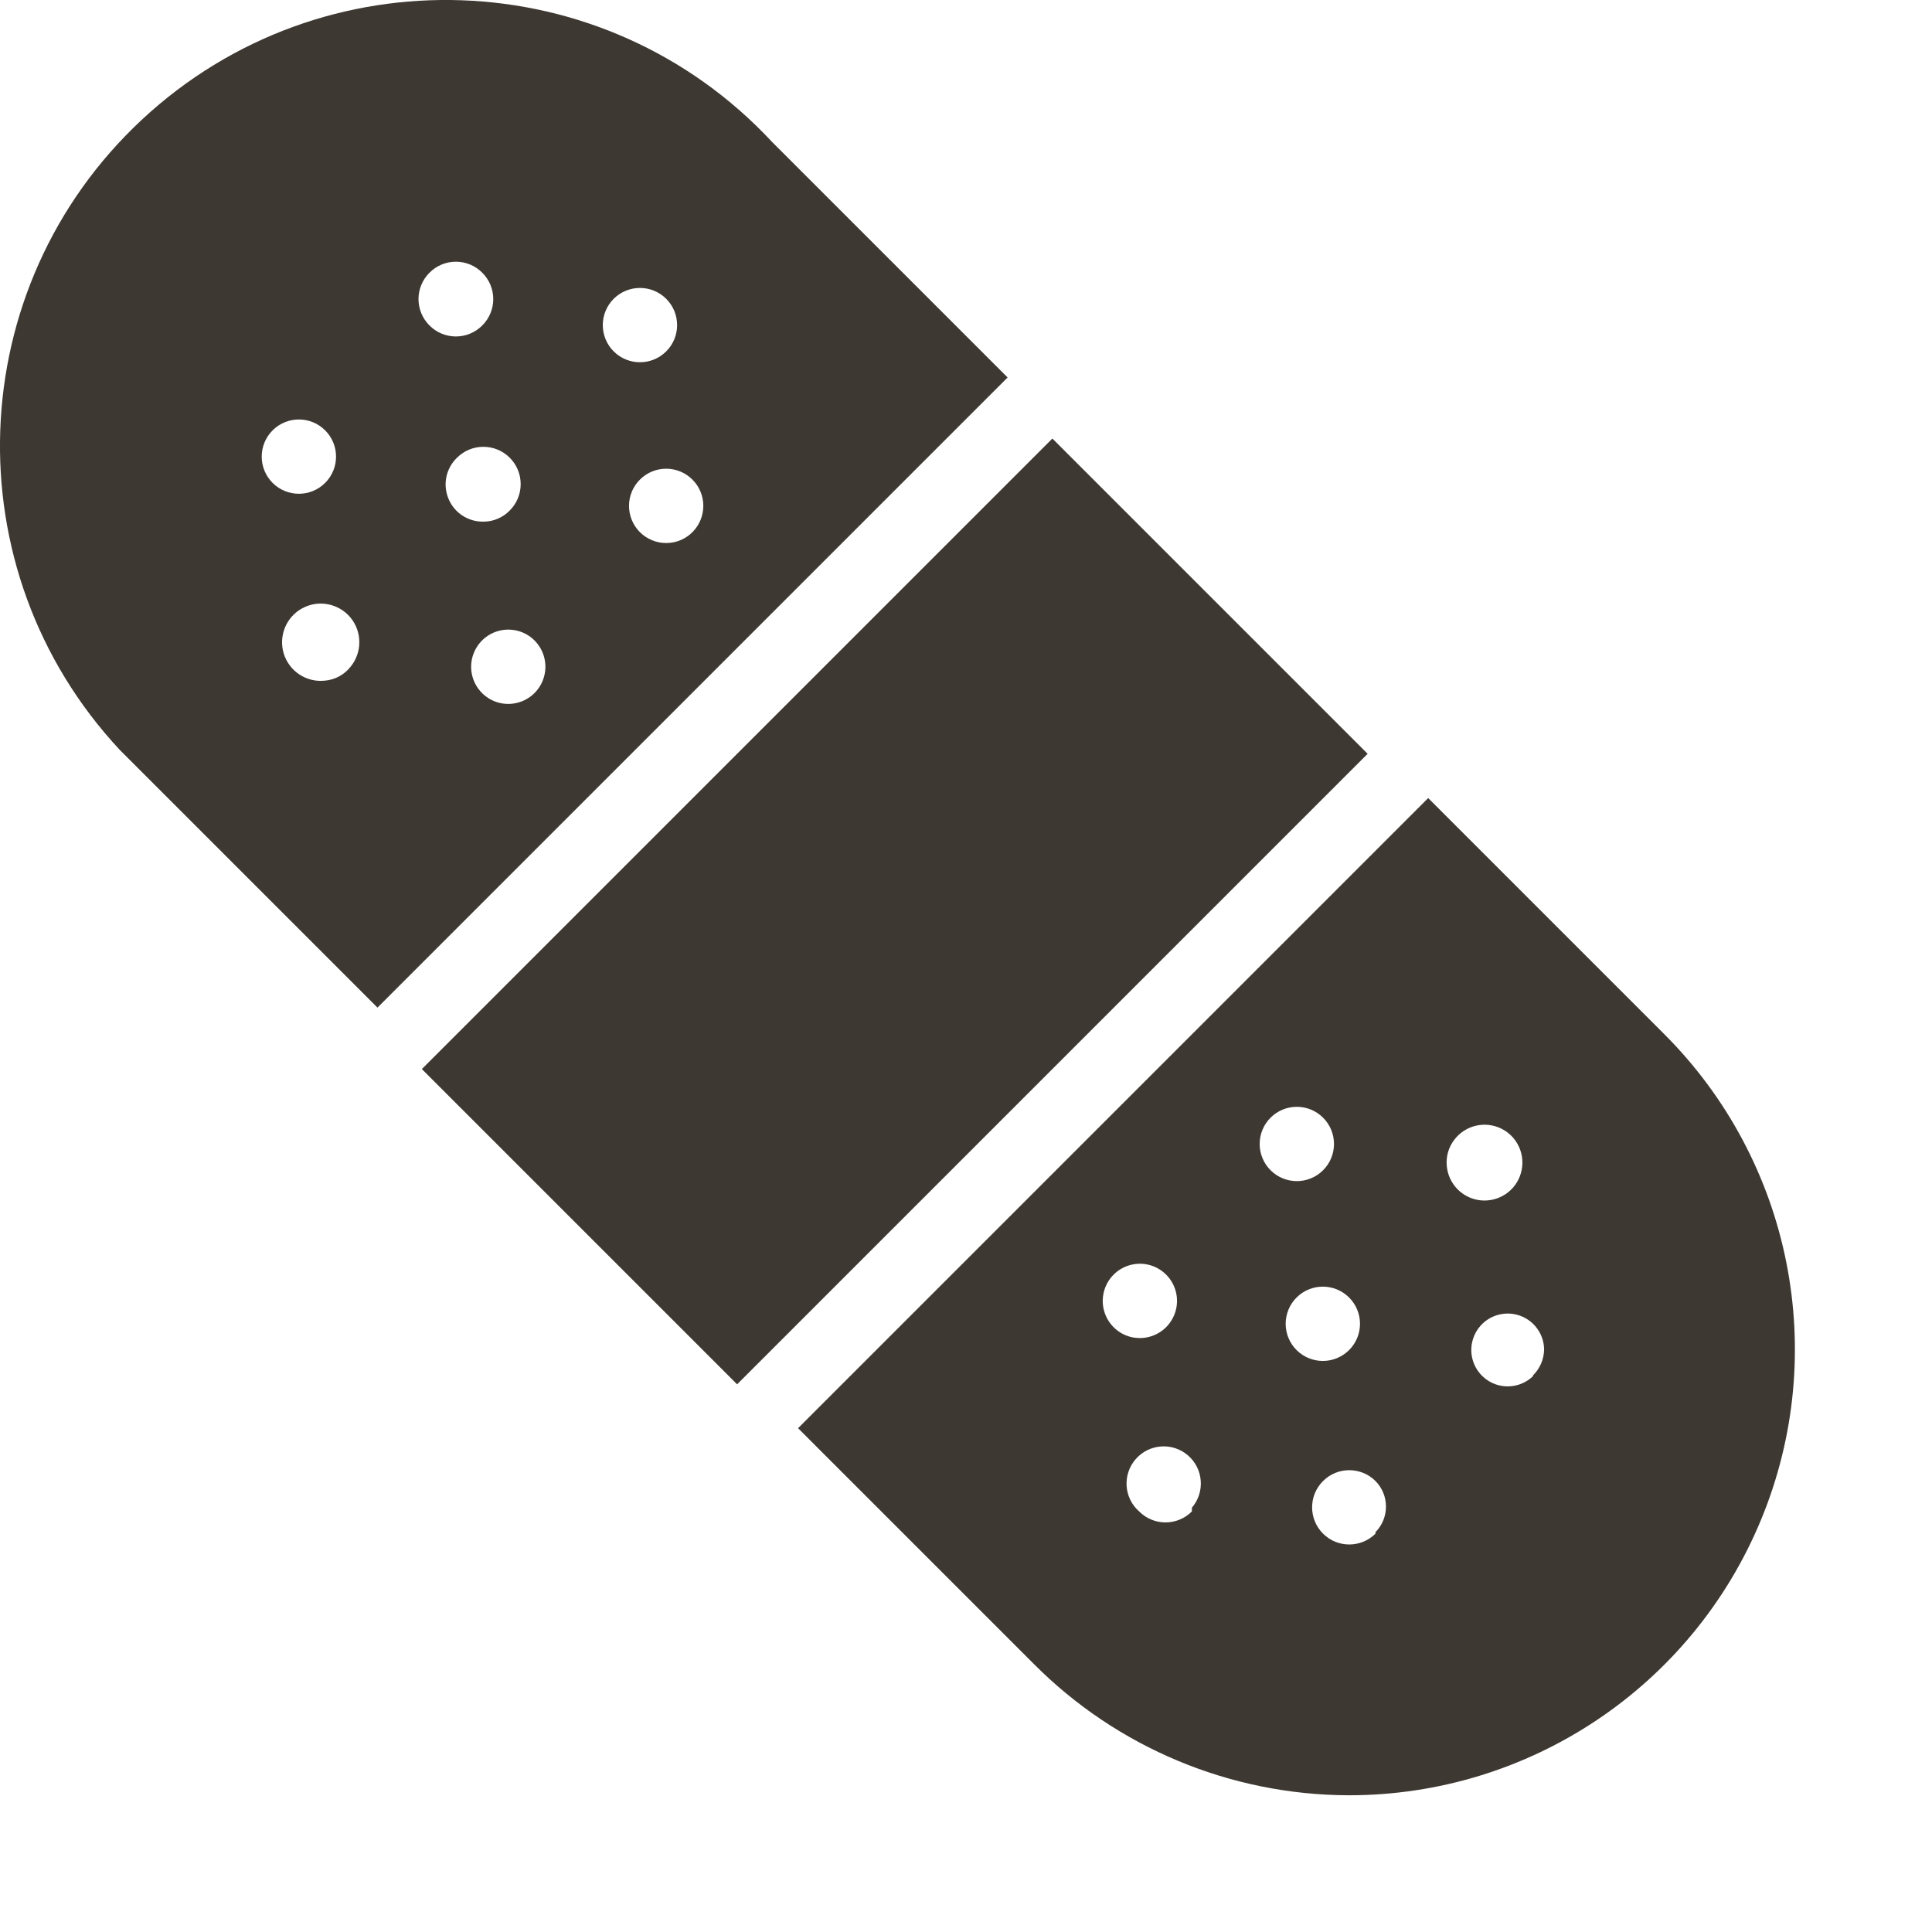
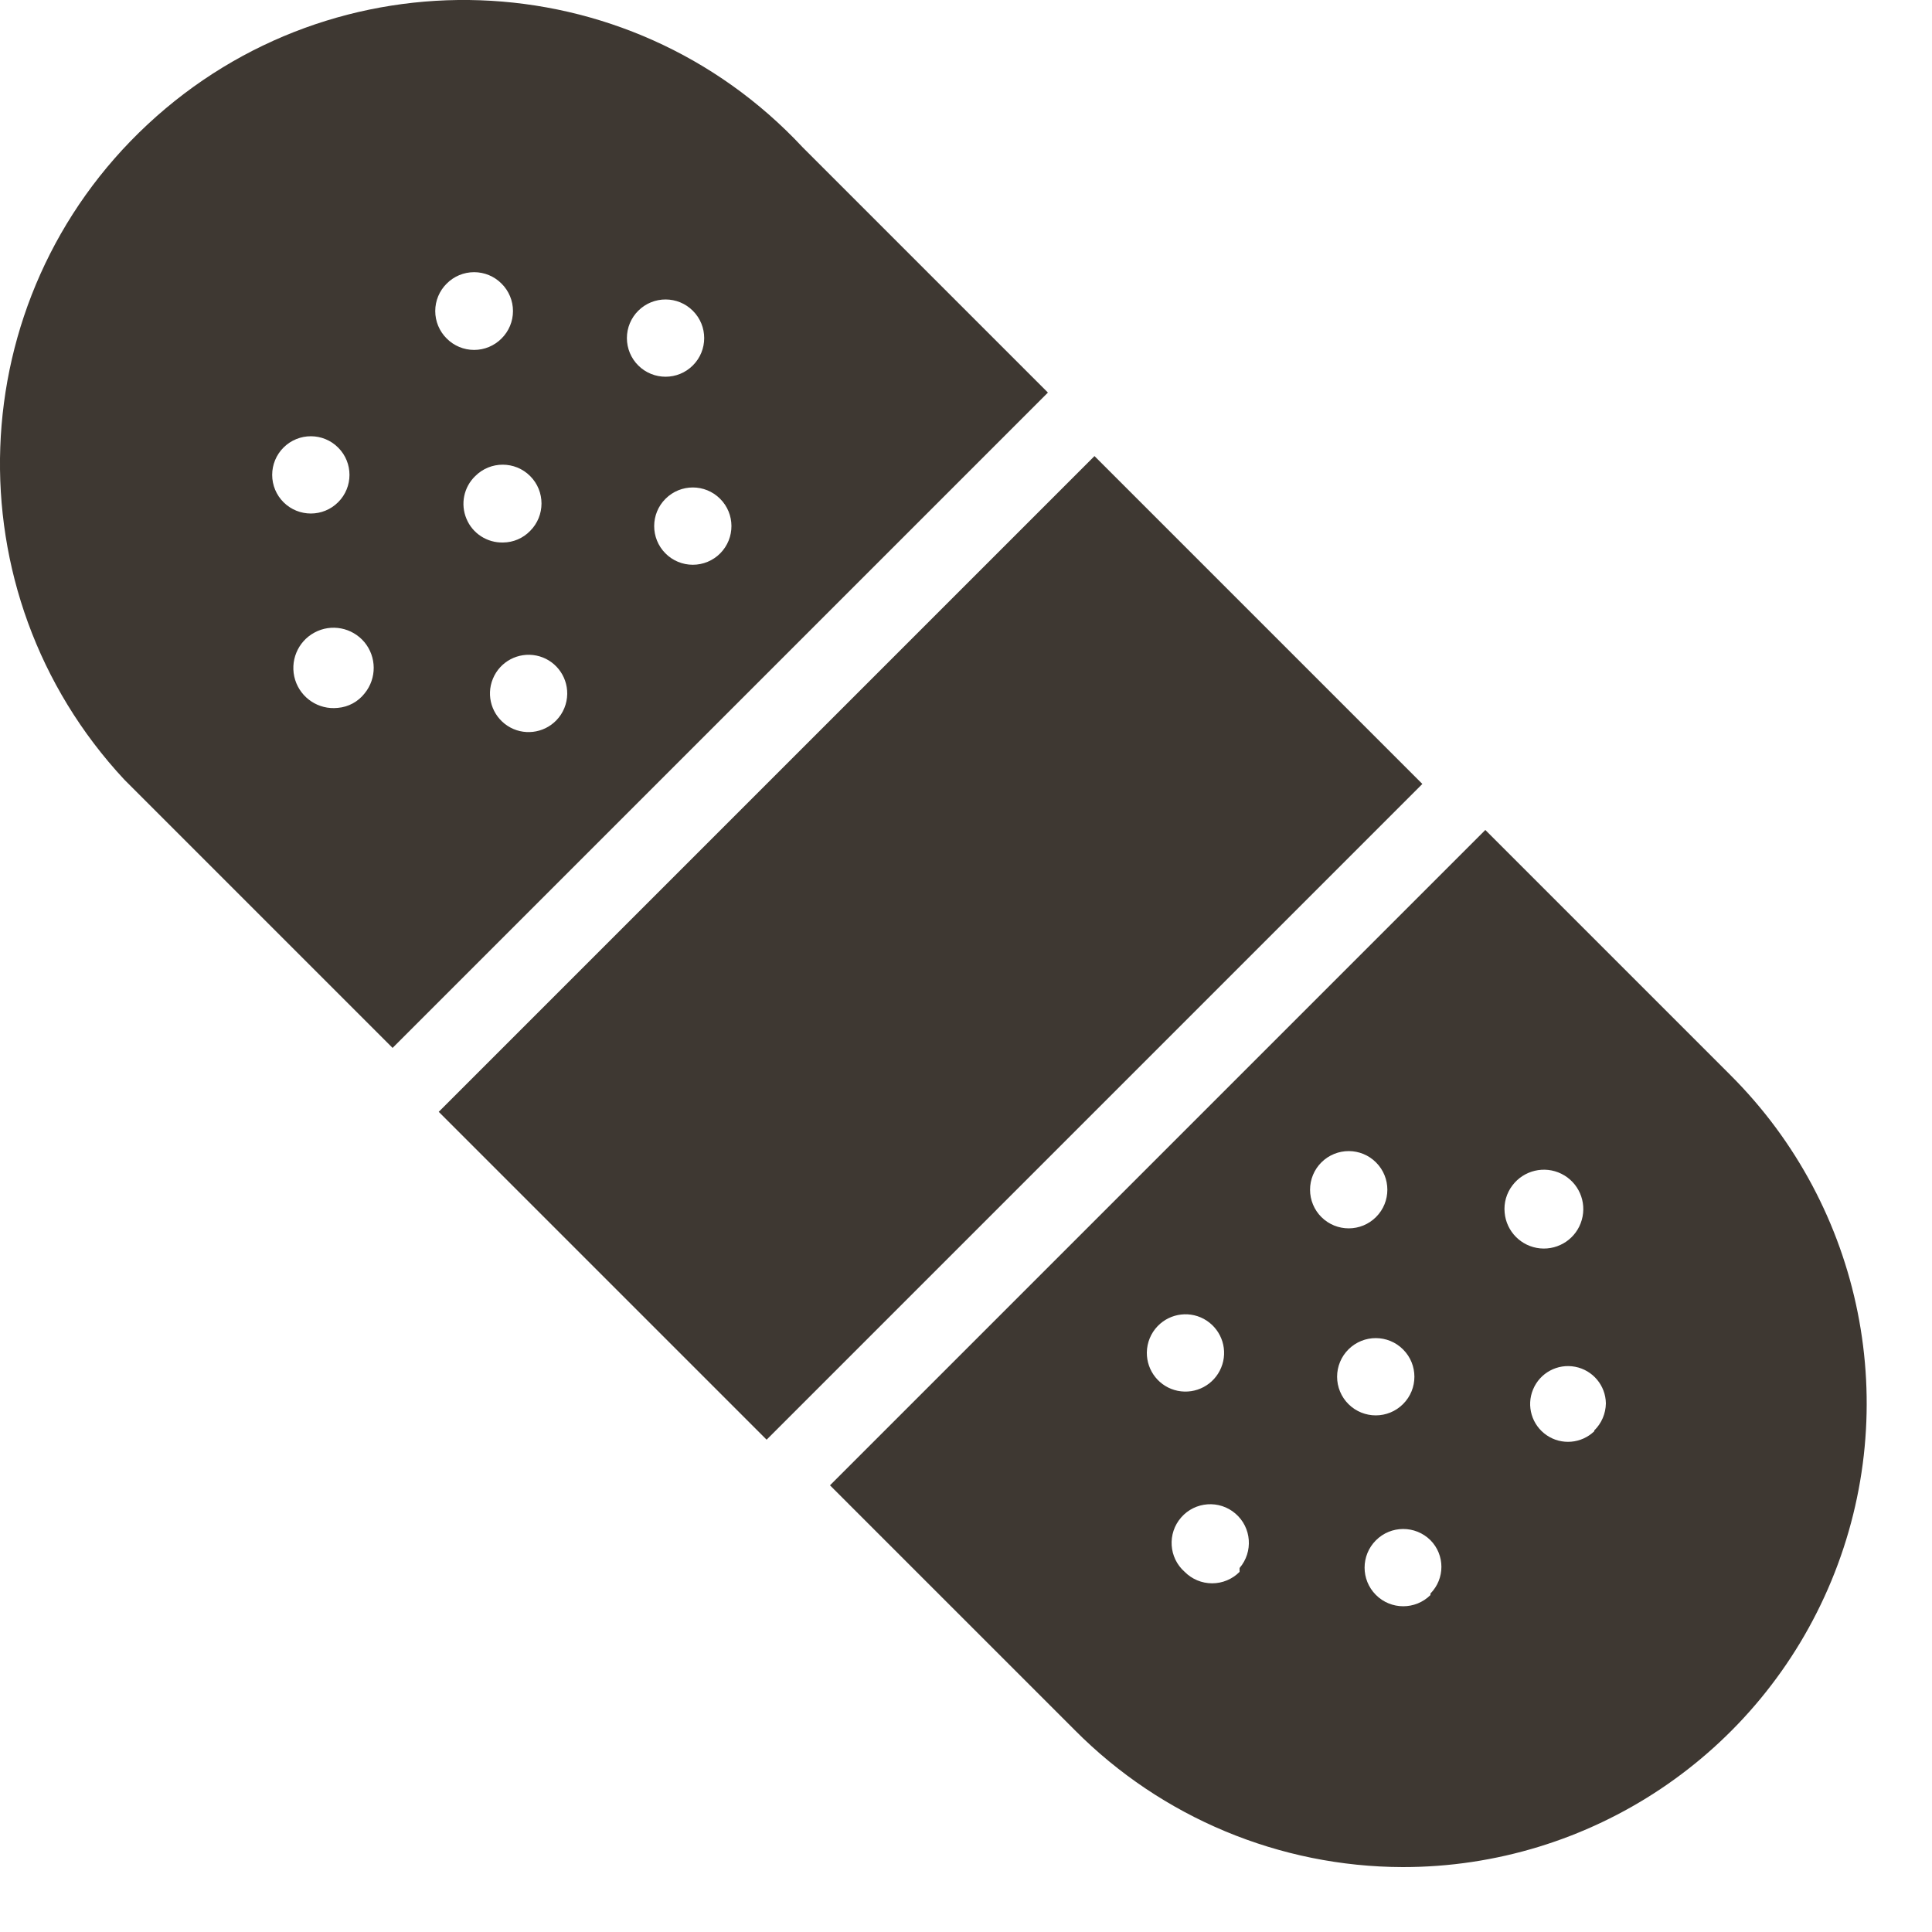
- <svg xmlns="http://www.w3.org/2000/svg" width="26px" height="26px" viewBox="0 0 26 26" version="1.1">
+ <svg xmlns="http://www.w3.org/2000/svg" width="25px" height="25px" viewBox="0 0 25 25" version="1.1">
  <defs />
  <g id="Page-1" stroke="none" stroke-width="1" fill="none" fill-rule="evenodd">
    <g id="ikoner" transform="translate(-307, -158)" fill="#3E3832">
      <g id="first-aid-plaster.1" transform="translate(307, 158)">
        <g id="Filled_Version">
          <g id="Group">
            <path d="M10.39,1.91 C8.131,-0.515 4.335,-0.649 1.91,1.61 C-0.515,3.869 -0.649,7.665 1.61,10.09 L1.91,10.39 L5.08,13.56 L13.56,5.08 L10.39,1.91 Z M3.67,5.79 C3.866,5.596 4.182,5.597 4.376,5.792 C4.571,5.987 4.571,6.303 4.376,6.498 C4.182,6.693 3.866,6.694 3.67,6.5 C3.575,6.406 3.522,6.278 3.522,6.145 C3.522,6.012 3.575,5.884 3.67,5.79 L3.67,5.79 L3.67,5.79 Z M4.72,8.97 C4.635,9.08 4.508,9.149 4.37,9.16 C4.123,9.186 3.893,9.034 3.819,8.797 C3.746,8.56 3.85,8.304 4.068,8.186 C4.286,8.067 4.557,8.12 4.716,8.31 C4.874,8.501 4.876,8.777 4.72,8.97 L4.72,8.97 Z M5.78,3.67 C5.874,3.575 6.002,3.522 6.135,3.522 C6.268,3.522 6.396,3.575 6.49,3.67 L6.49,3.67 C6.585,3.764 6.638,3.892 6.638,4.025 C6.638,4.158 6.585,4.286 6.49,4.38 L6.49,4.38 C6.396,4.475 6.268,4.528 6.135,4.528 C6.002,4.528 5.874,4.475 5.78,4.38 L5.78,4.38 C5.685,4.286 5.632,4.158 5.632,4.025 C5.632,3.892 5.685,3.764 5.78,3.67 L5.78,3.67 L5.78,3.67 Z M6.15,6.16 C6.346,5.964 6.664,5.964 6.86,6.16 C7.056,6.356 7.056,6.674 6.86,6.87 C6.768,6.965 6.642,7.019 6.51,7.02 C6.304,7.025 6.115,6.904 6.036,6.713 C5.956,6.523 6.001,6.303 6.15,6.16 L6.15,6.16 Z M7.2,9.32 C7.033,9.493 6.767,9.523 6.567,9.392 C6.366,9.26 6.286,9.005 6.378,8.783 C6.469,8.561 6.705,8.435 6.941,8.483 C7.176,8.531 7.343,8.74 7.34,8.98 C7.338,9.107 7.288,9.229 7.2,9.32 L7.2,9.32 Z M8.26,4.02 C8.456,3.826 8.772,3.827 8.966,4.022 C9.161,4.217 9.161,4.533 8.966,4.728 C8.772,4.923 8.456,4.924 8.26,4.73 C8.165,4.636 8.112,4.508 8.112,4.375 C8.112,4.242 8.165,4.114 8.26,4.02 L8.26,4.02 L8.26,4.02 Z M9.32,7.16 C9.226,7.255 9.098,7.308 8.965,7.308 C8.832,7.308 8.704,7.255 8.61,7.16 L8.61,7.16 C8.416,6.964 8.417,6.648 8.612,6.454 C8.807,6.259 9.123,6.259 9.318,6.454 C9.513,6.648 9.514,6.964 9.32,7.16 L9.32,7.16 Z" id="Shape" />
            <path d="M22.39,13.91 L19.22,10.74 L10.74,19.22 L13.91,22.39 C15.032,23.519 16.558,24.156 18.15,24.16 L18.15,24.16 C20.58,24.162 22.77,22.699 23.699,20.453 C24.628,18.208 24.111,15.625 22.39,13.91 L22.39,13.91 Z M14.98,17.16 C15.147,16.987 15.413,16.957 15.613,17.088 C15.814,17.22 15.894,17.475 15.802,17.697 C15.711,17.919 15.475,18.045 15.239,17.997 C15.004,17.949 14.837,17.74 14.84,17.5 C14.842,17.373 14.892,17.251 14.98,17.16 L14.98,17.16 Z M16.04,20.34 C15.946,20.435 15.818,20.488 15.685,20.488 C15.552,20.488 15.424,20.435 15.33,20.34 L15.33,20.34 C15.123,20.158 15.103,19.843 15.284,19.636 C15.464,19.429 15.779,19.406 15.987,19.586 C16.196,19.766 16.219,20.081 16.04,20.29 L16.04,20.34 L16.04,20.34 Z M17.1,15.04 C17.296,14.846 17.612,14.847 17.806,15.042 C18.001,15.237 18.001,15.553 17.806,15.748 C17.612,15.943 17.296,15.944 17.1,15.75 C17.005,15.656 16.952,15.528 16.952,15.395 C16.952,15.262 17.005,15.134 17.1,15.04 L17.1,15.04 L17.1,15.04 Z M17.45,17.46 C17.646,17.266 17.962,17.267 18.156,17.462 C18.351,17.657 18.351,17.973 18.156,18.168 C17.962,18.363 17.646,18.364 17.45,18.17 C17.355,18.076 17.302,17.948 17.302,17.815 C17.302,17.682 17.355,17.554 17.45,17.46 L17.45,17.46 L17.45,17.46 Z M18.51,20.64 C18.314,20.834 17.998,20.833 17.804,20.638 C17.609,20.443 17.609,20.127 17.804,19.932 C17.998,19.737 18.314,19.736 18.51,19.93 L18.51,19.93 C18.699,20.121 18.699,20.429 18.51,20.62 L18.51,20.62 L18.51,20.64 Z M19.57,15.34 C19.718,15.143 19.985,15.08 20.205,15.189 C20.425,15.298 20.536,15.549 20.468,15.786 C20.401,16.023 20.174,16.177 19.929,16.154 C19.684,16.13 19.491,15.935 19.47,15.69 C19.458,15.565 19.494,15.44 19.57,15.34 L19.57,15.34 L19.57,15.34 Z M20.63,18.52 C20.463,18.681 20.205,18.703 20.014,18.572 C19.822,18.441 19.748,18.193 19.838,17.979 C19.927,17.764 20.155,17.642 20.383,17.686 C20.611,17.73 20.777,17.928 20.78,18.16 C20.778,18.292 20.724,18.418 20.63,18.51 L20.63,18.51 L20.63,18.52 Z" id="Shape" />
            <rect id="Rectangle-path" transform="translate(12.04056, 12.26556) rotate(-45) translate(-12.04056, -12.26556) " x="6.041" y="9.266" width="12" height="6" />
          </g>
        </g>
      </g>
    </g>
  </g>
</svg>
